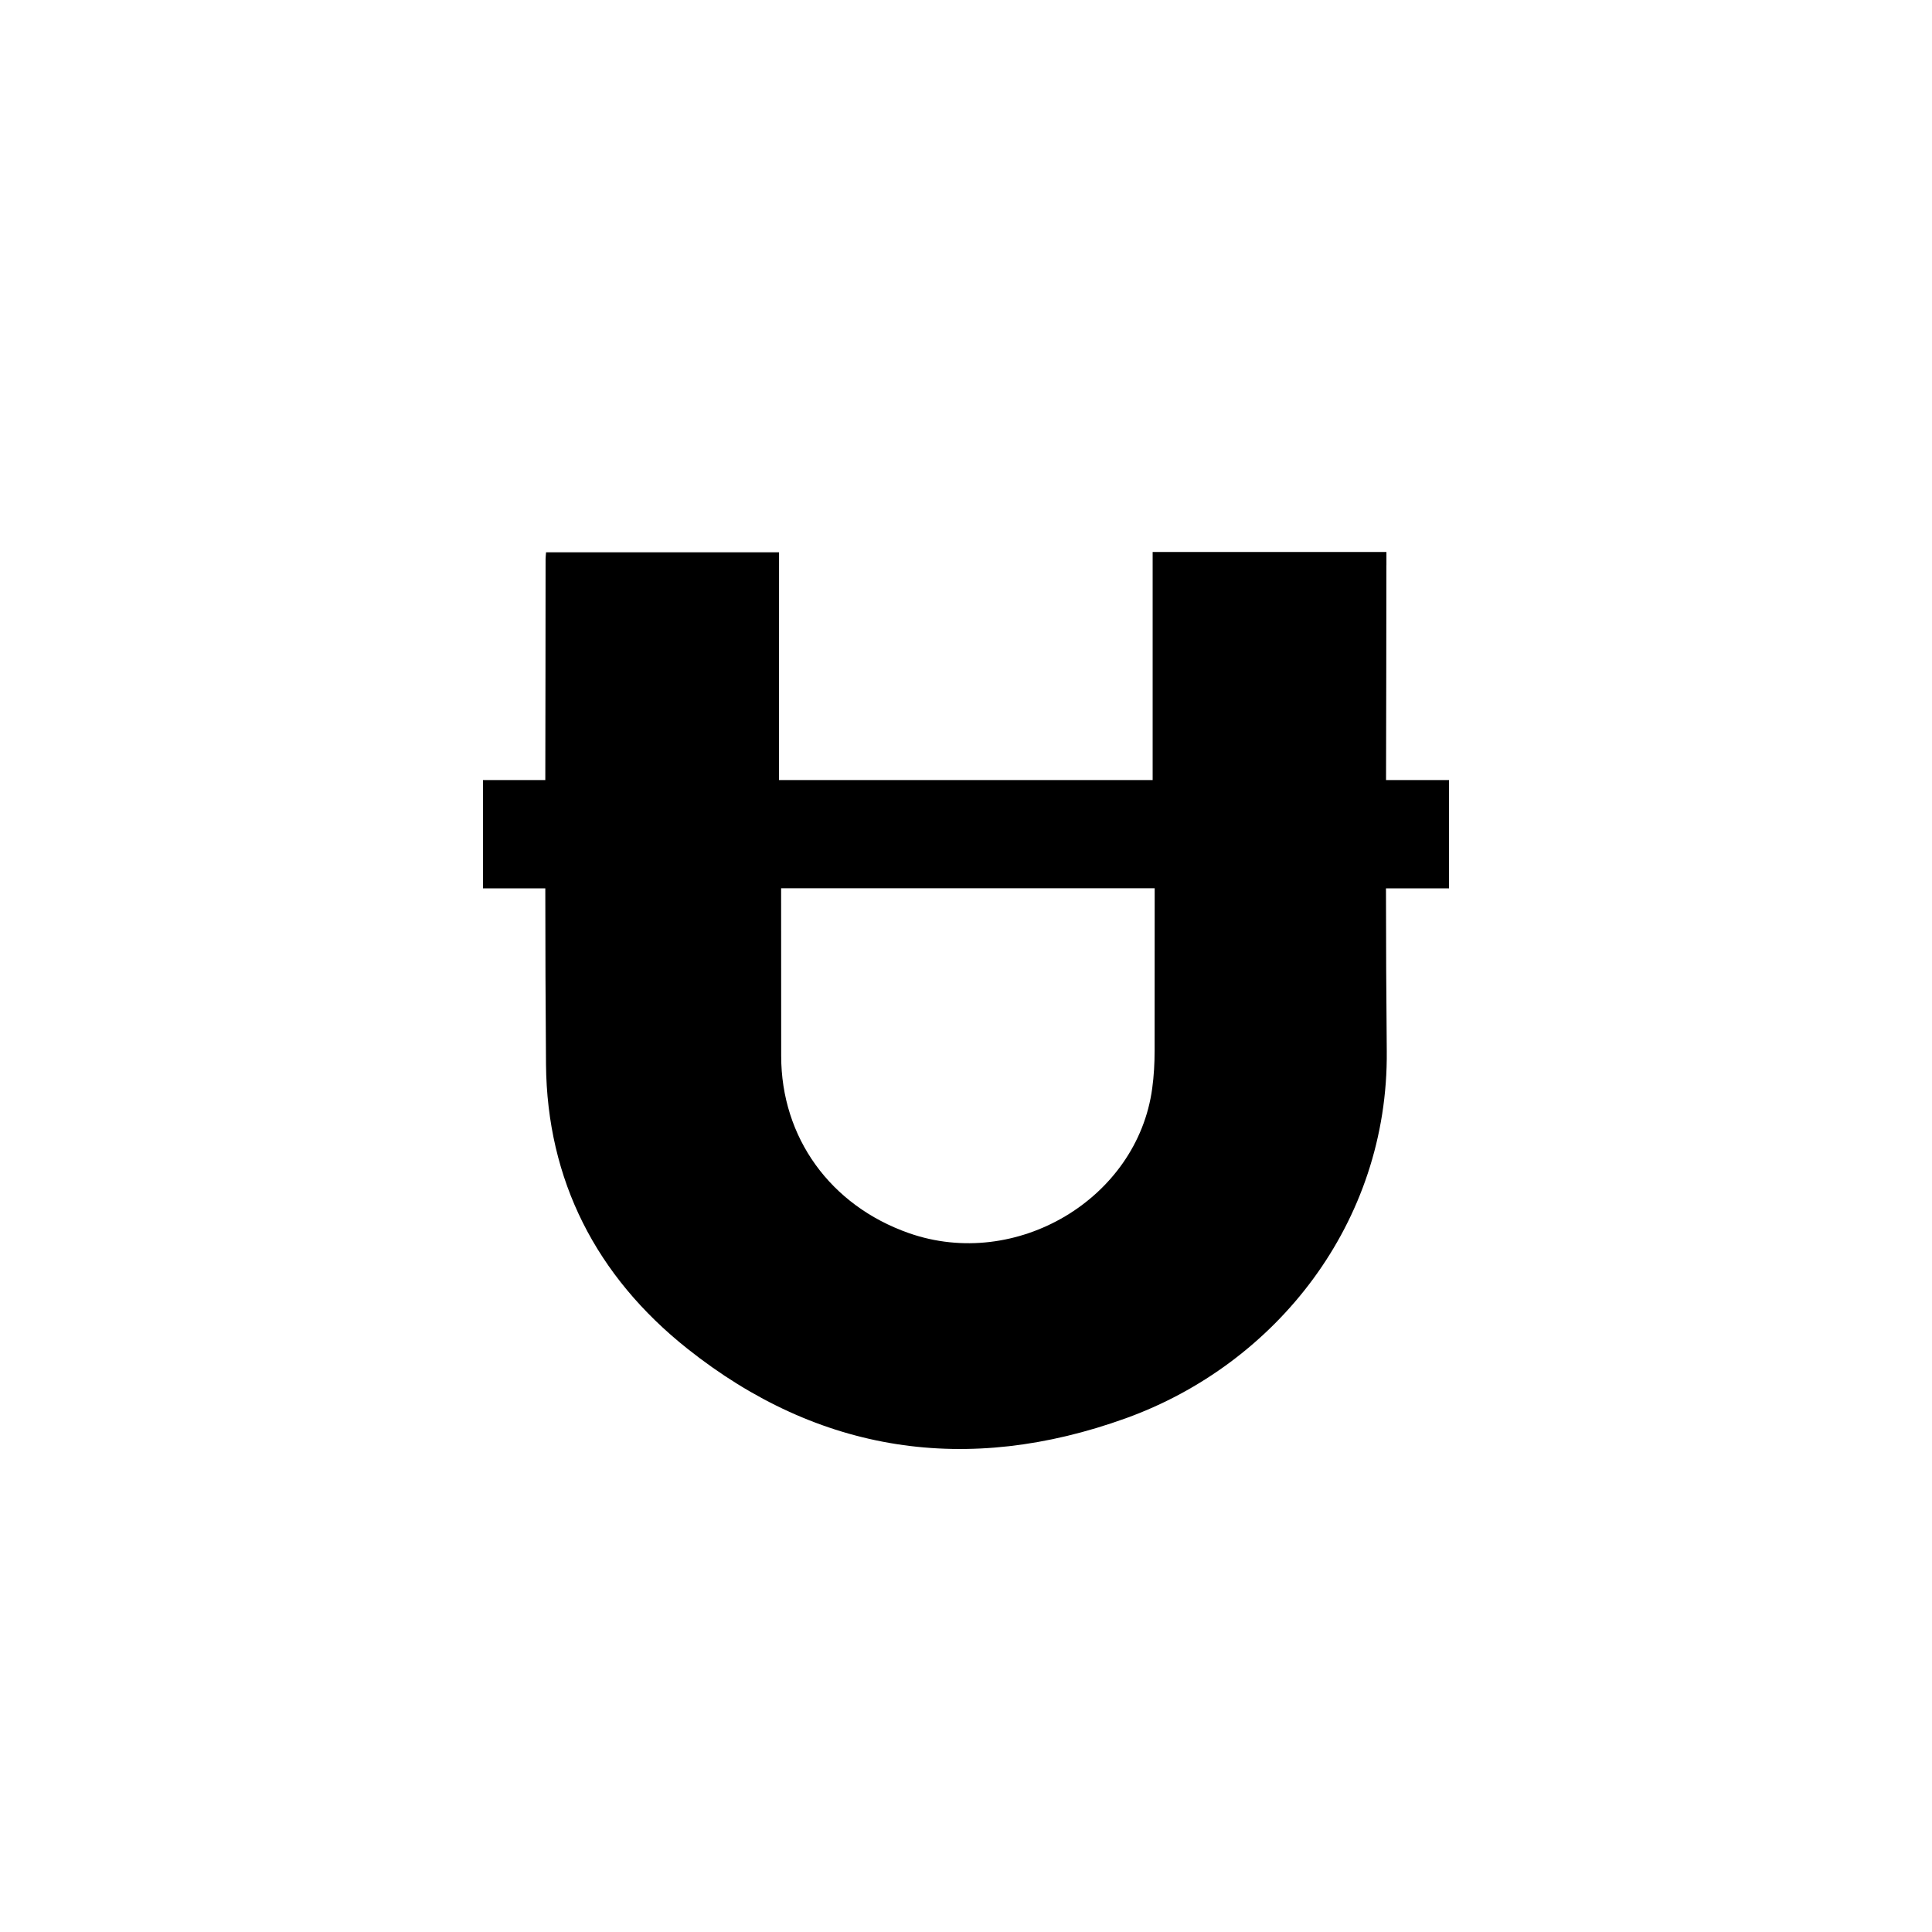
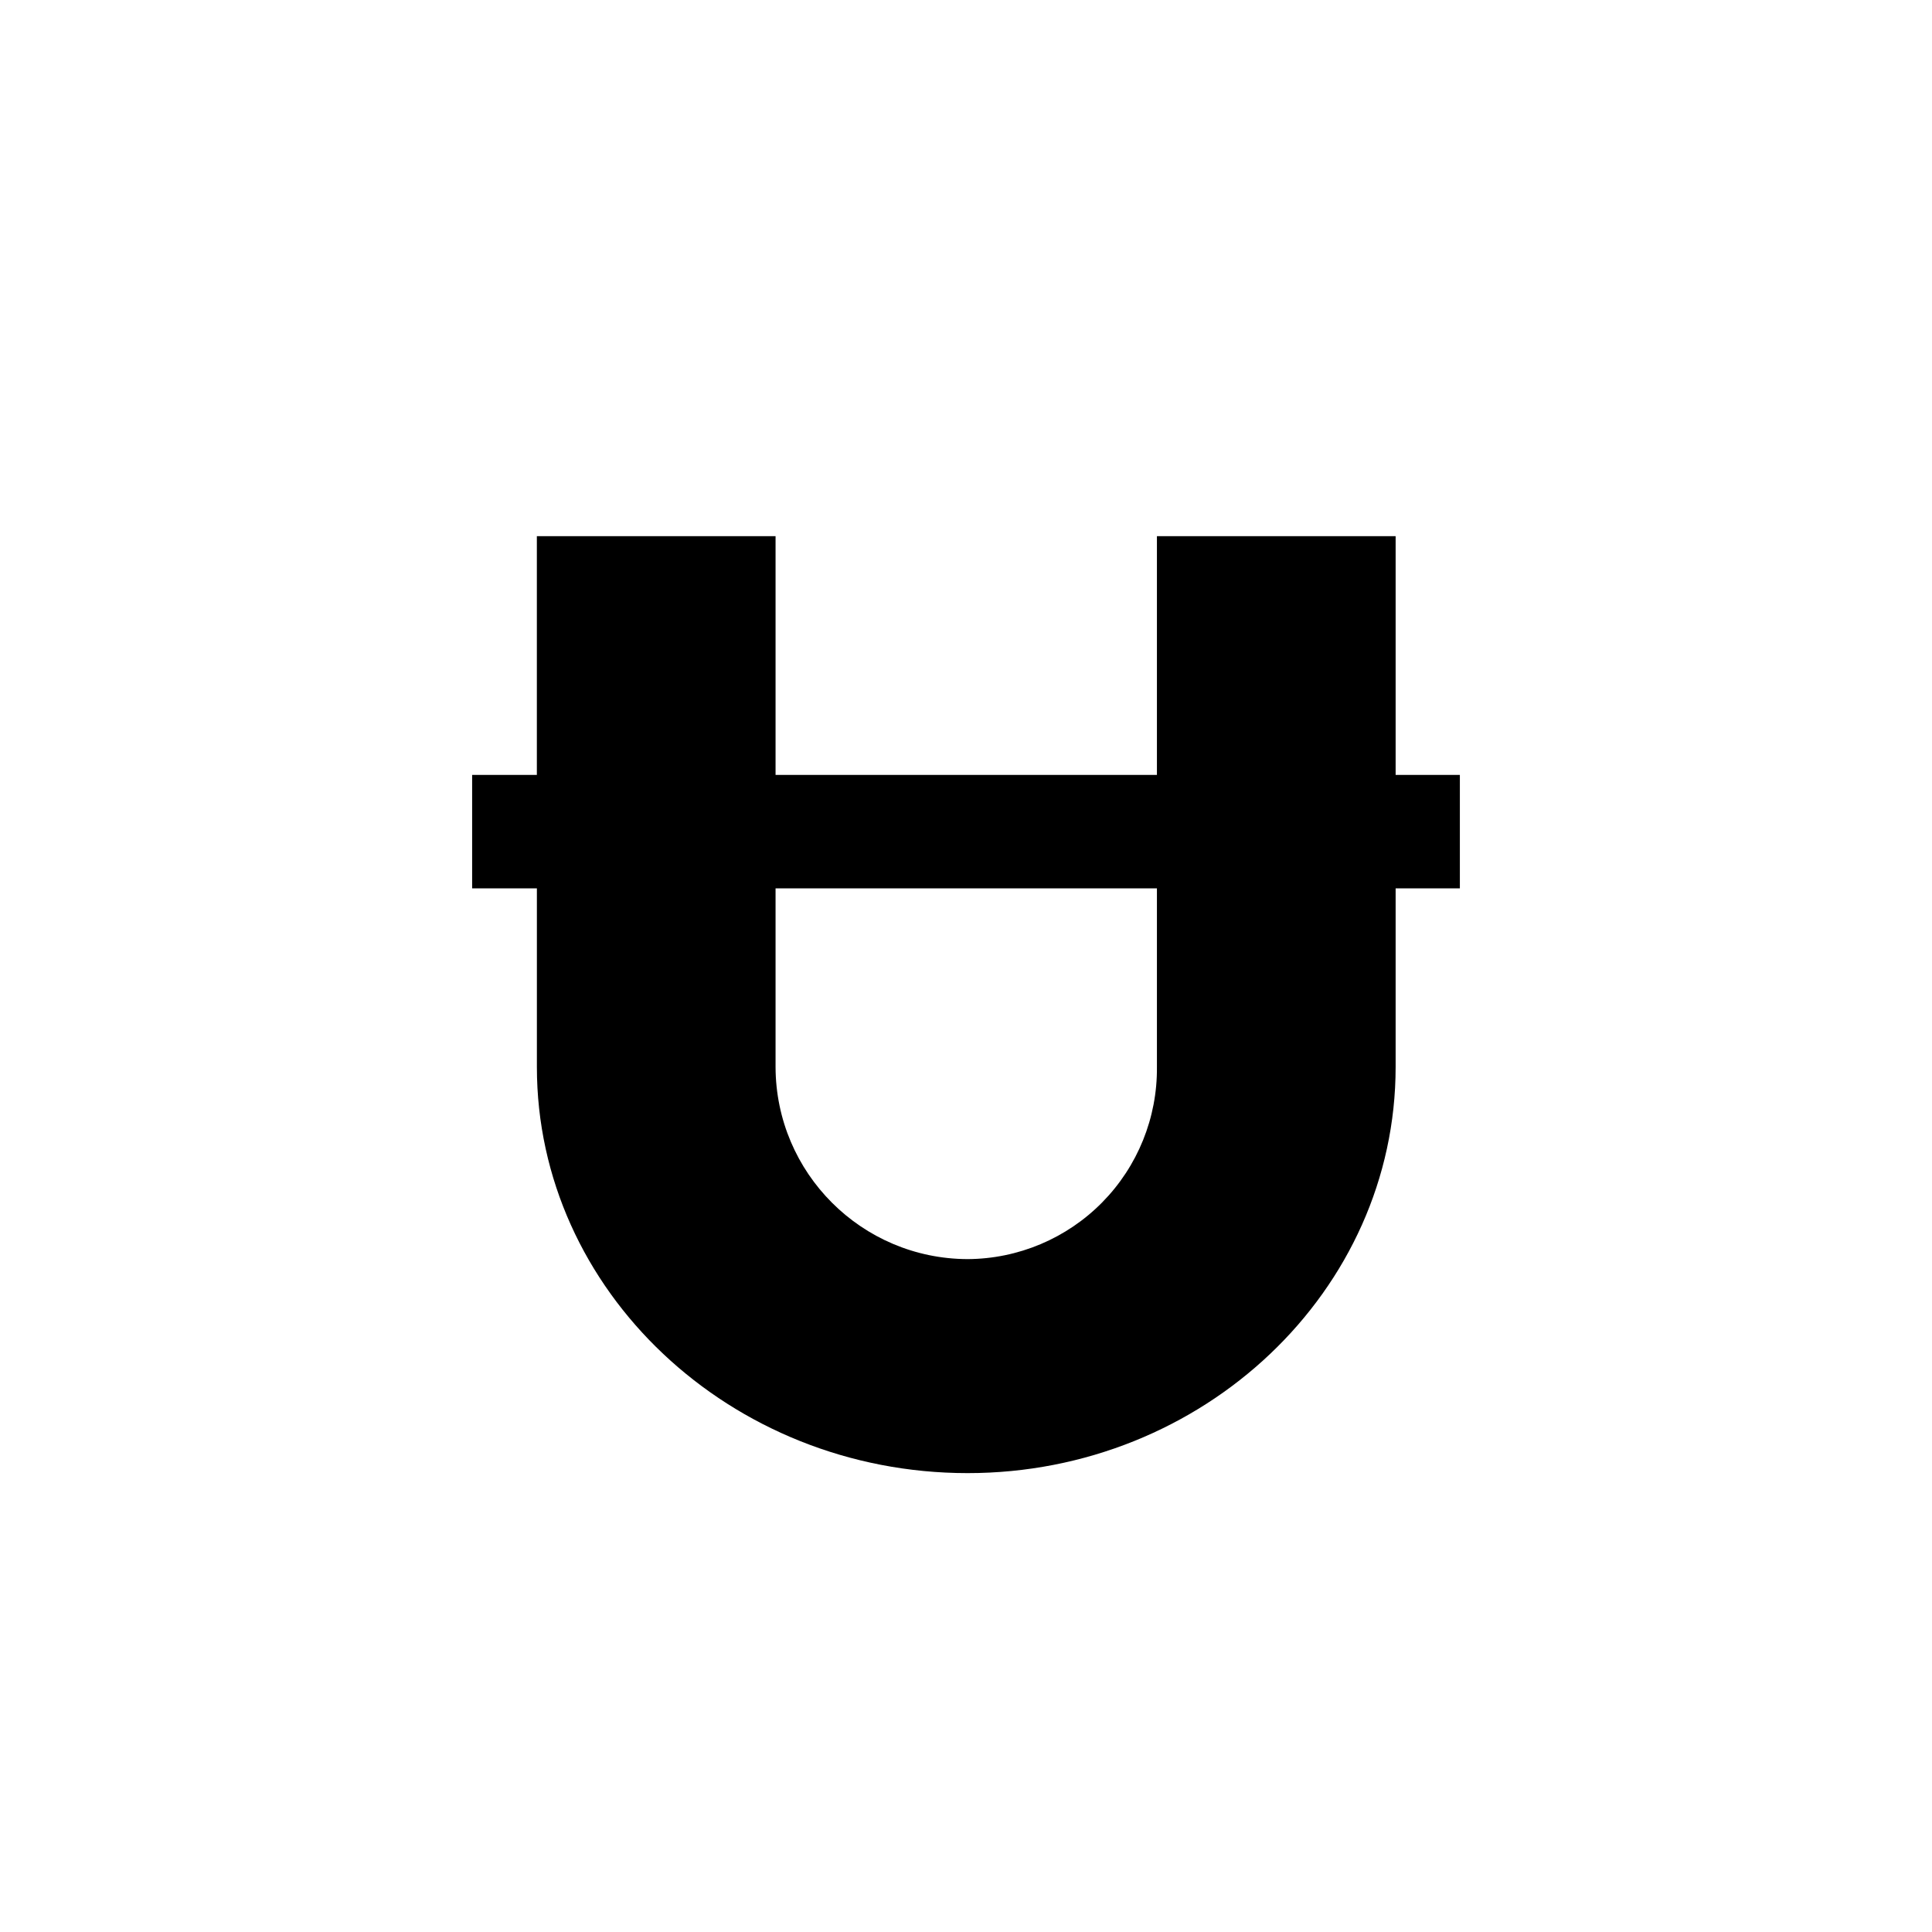
<svg xmlns="http://www.w3.org/2000/svg" width="56" height="56">
-   <path fill-rule="evenodd" clip-rule="evenodd" d="M33.467 30.455c0 .365-.02.733-.07 1.095-.434 3.2-3.945 5.285-7.054 4.192-2.274-.799-3.7-2.769-3.7-5.134-.002-1.62-.002-3.241-.002-4.862h10.828c0 1.57 0 3.139-.002 4.709m6.719-14.07V16H33.41v6.61H22.58l.001-6.228v-.374h-6.753c-.006.08-.014.139-.014.197 0 2.135-.005 4.27-.008 6.405H14v3.14h1.806c.001 1.7.006 3.4.02 5.1.03 3.36 1.456 6.143 4.099 8.243 3.811 3.029 8.114 3.673 12.708 2.016 4.35-1.569 7.612-5.66 7.563-10.643a525.27 525.27 0 0 1-.023-4.716H42v-3.14h-1.825c.004-2.075.01-4.15.01-6.225" />
+   <path d="M42.315,22.461H40.453v-6.92h-6.919v6.92H22.48v-6.92h-6.919v6.92H13.685v3.288h1.877v5.18c0,6.481,5.607,11.77,12.485,11.77,6.839,0,12.406-5.288,12.406-11.77V25.749h1.862Zm-8.781,8.468a5.515,5.515,0,0,1-5.487,5.567,5.583,5.583,0,0,1-5.567-5.567V25.749H33.534Z" />
</svg>
